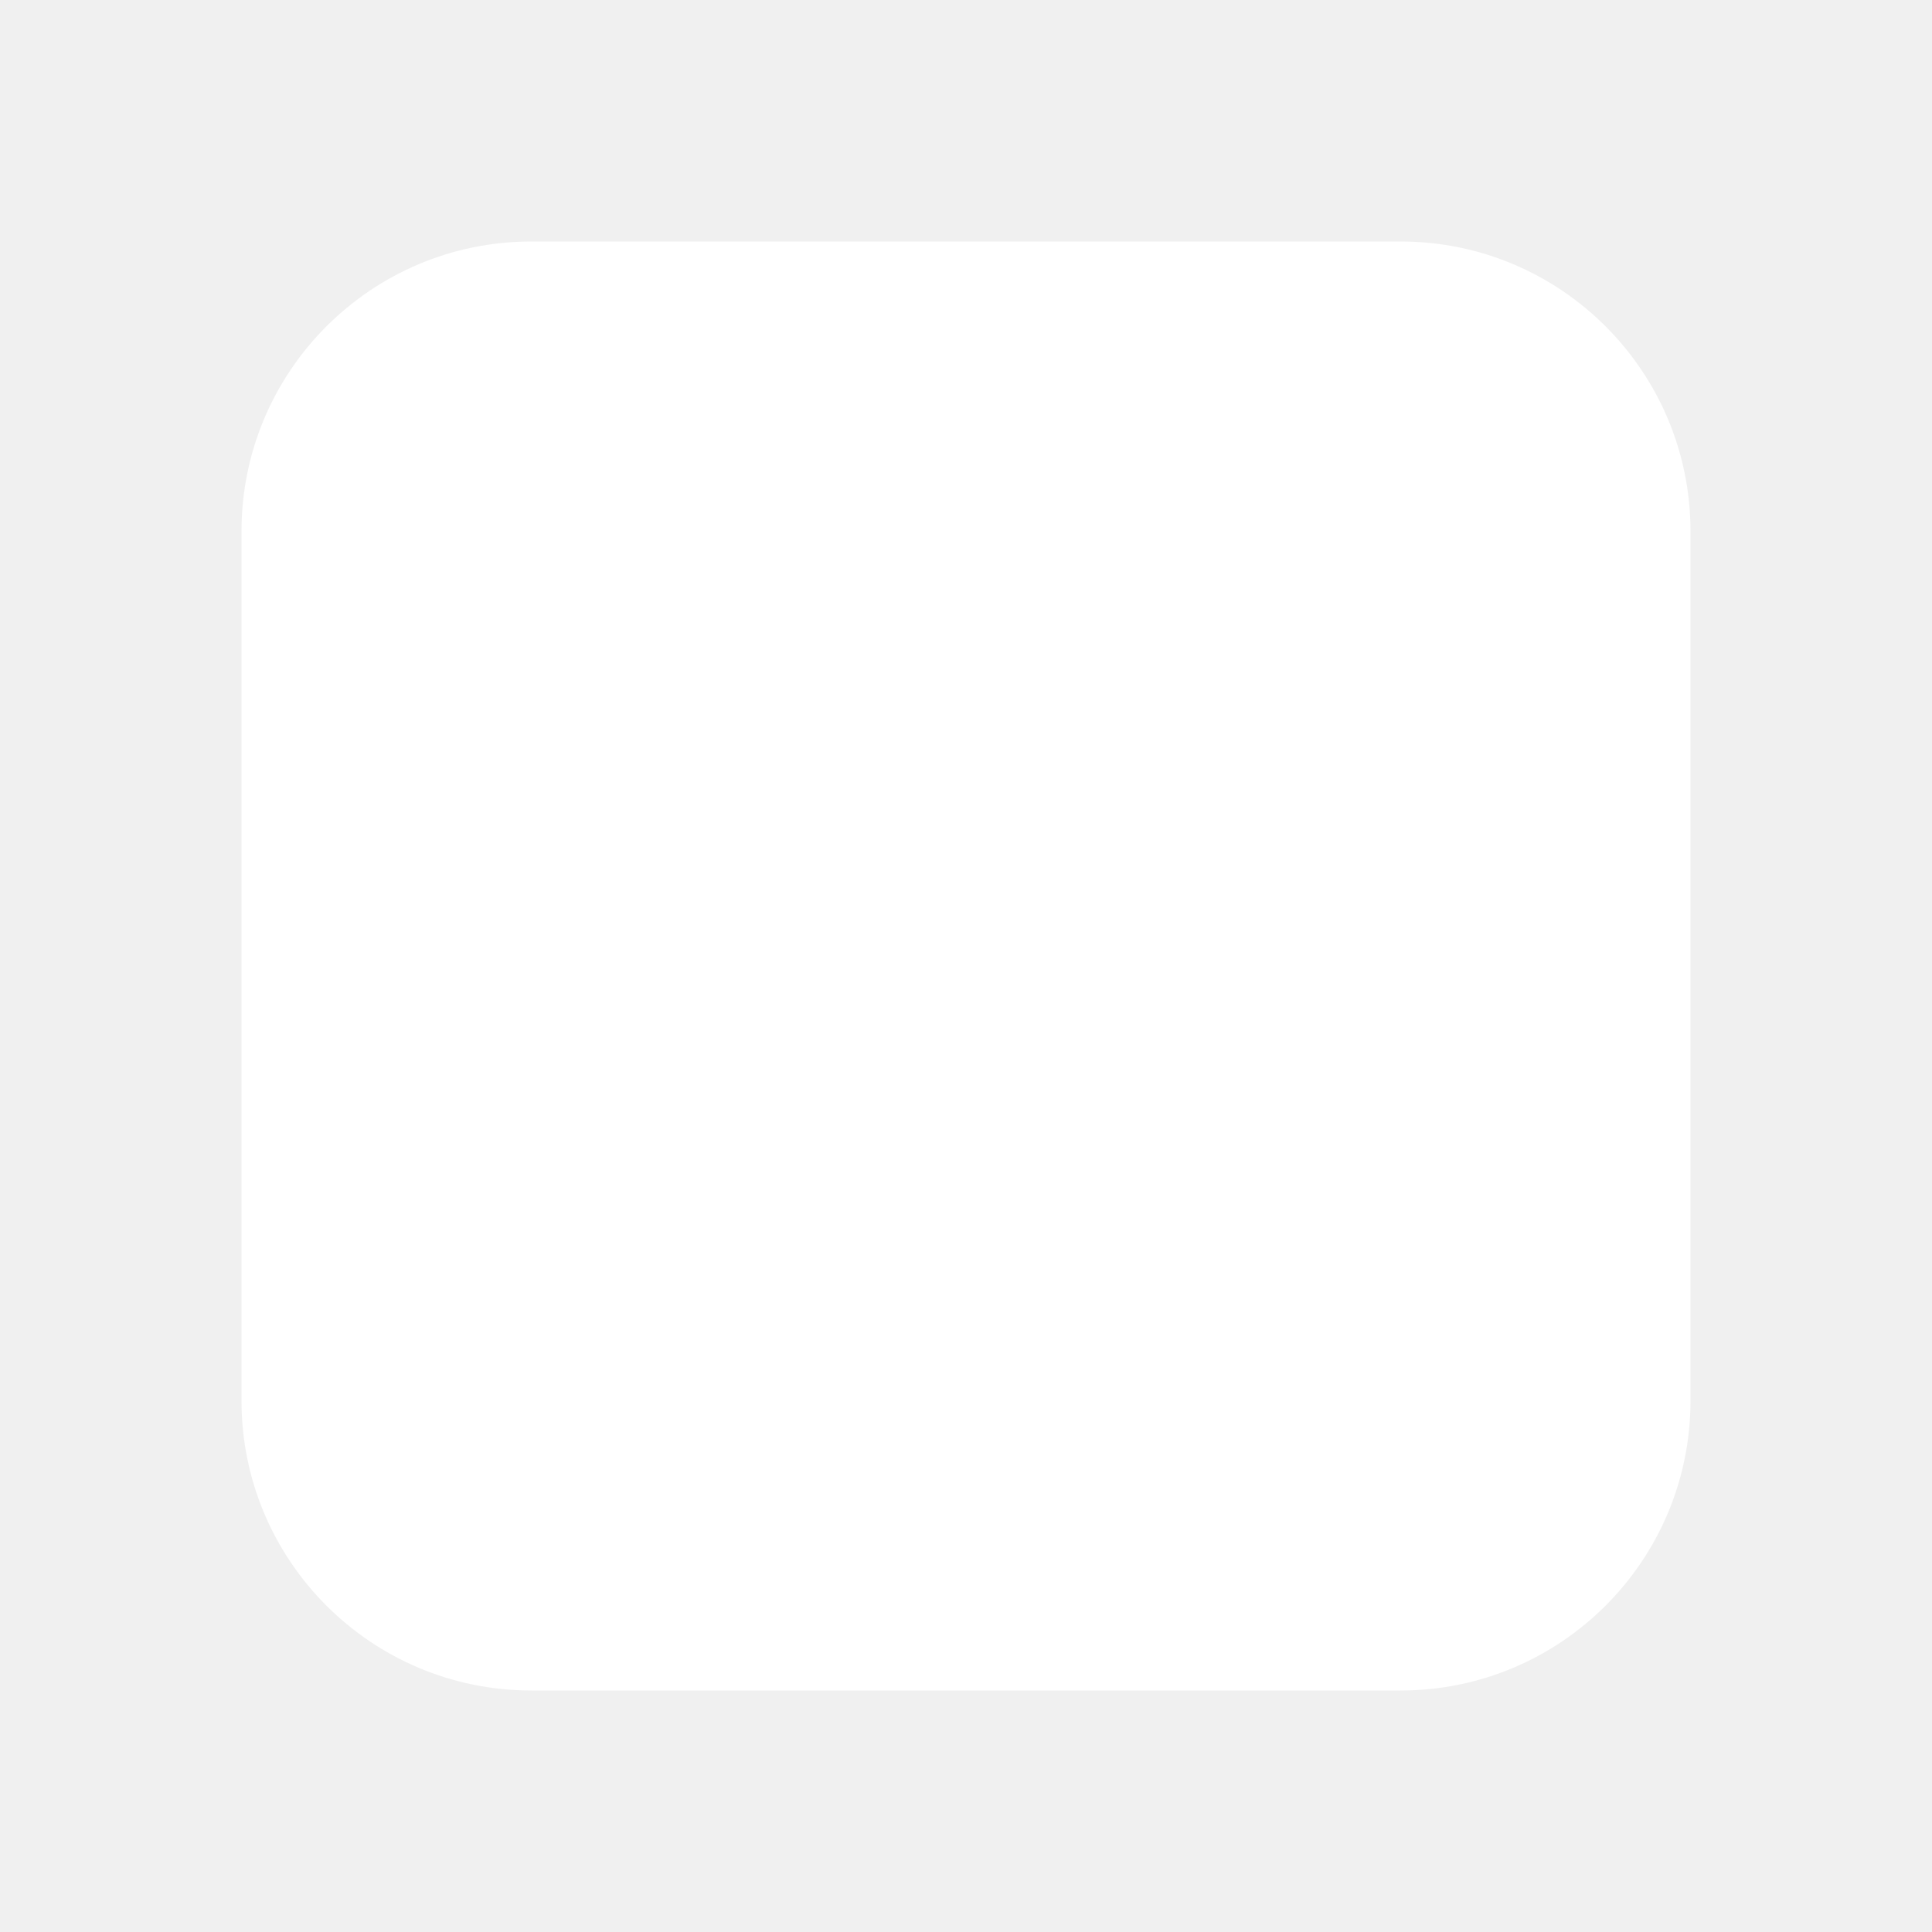
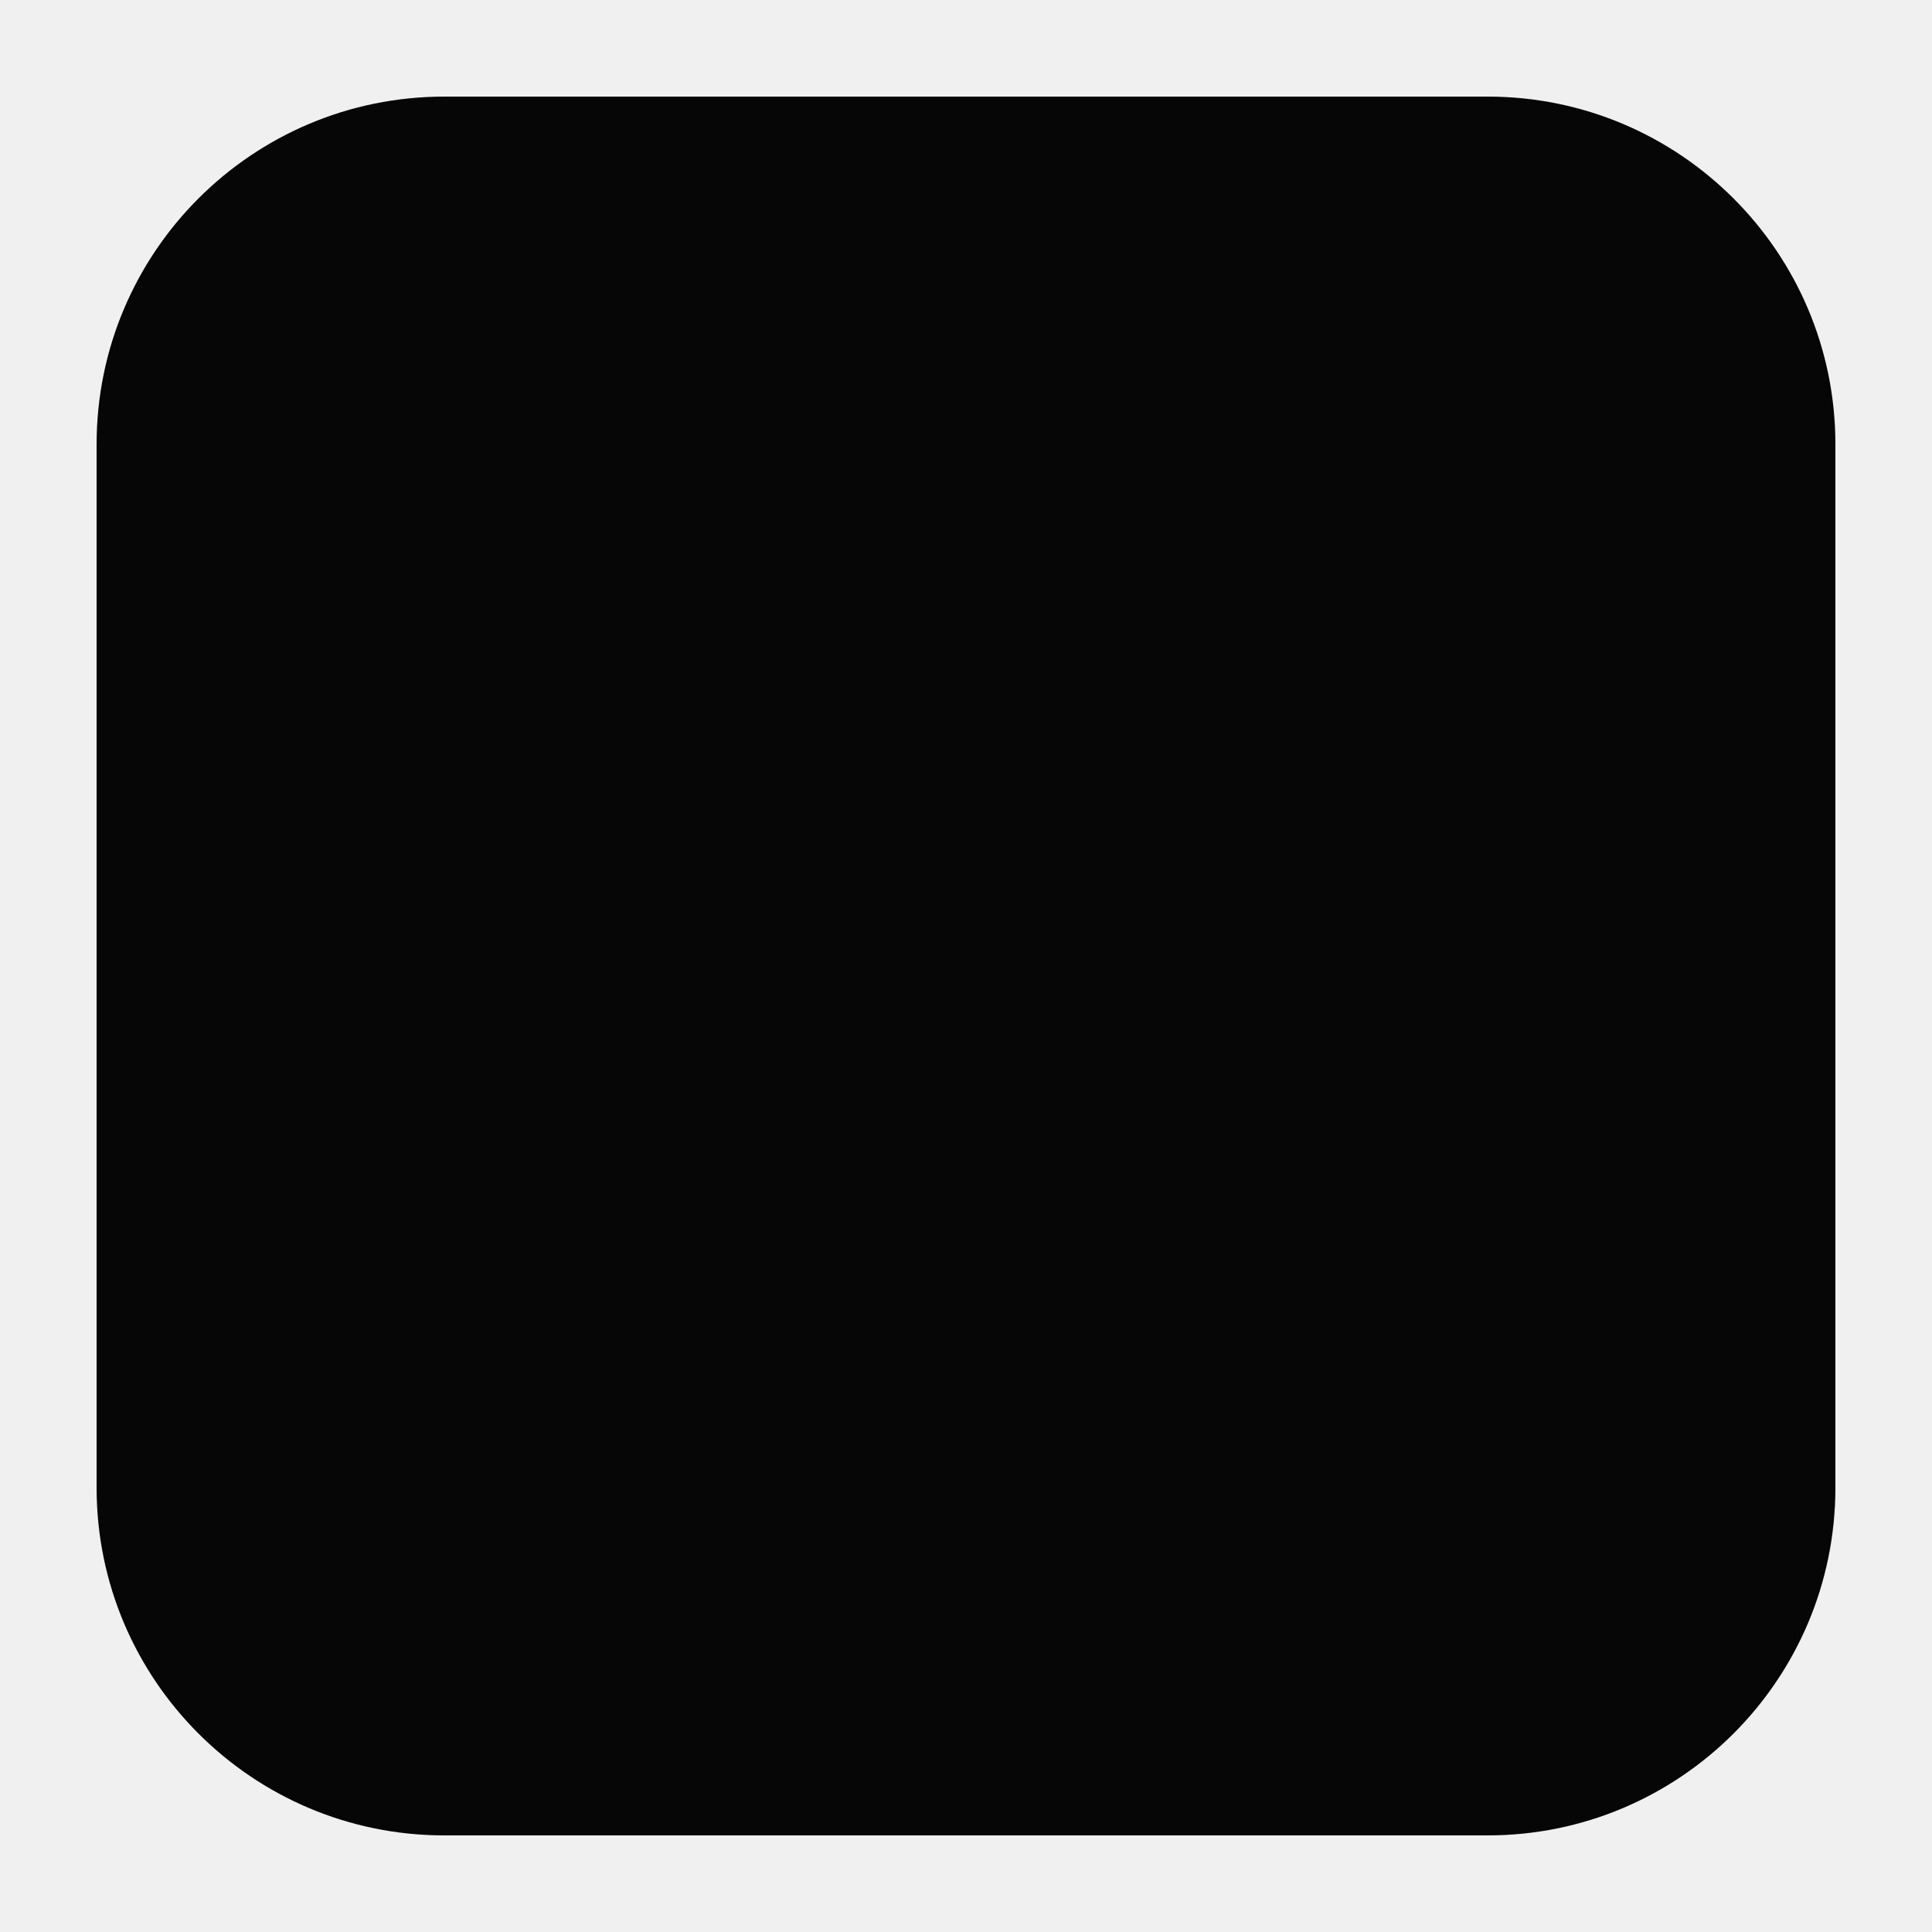
- <svg xmlns="http://www.w3.org/2000/svg" height="16" viewBox="-5 -10 16 16" width="16">
-   <rect fill="#fff" fill-rule="evenodd" height="12" opacity=".976" rx="2.4" stroke-width="1.2" width="12" x="-3" y="-8" />
+ <svg xmlns="http://www.w3.org/2000/svg" width="1e3mm" height="1e3mm" version="1.1" viewBox="0 0 1e3 1e3" xml:space="preserve">
+   <rect x="50" y="50" width="900" height="900" rx="180" fill-rule="evenodd" opacity=".976" stroke-width="340.16" />
</svg>
